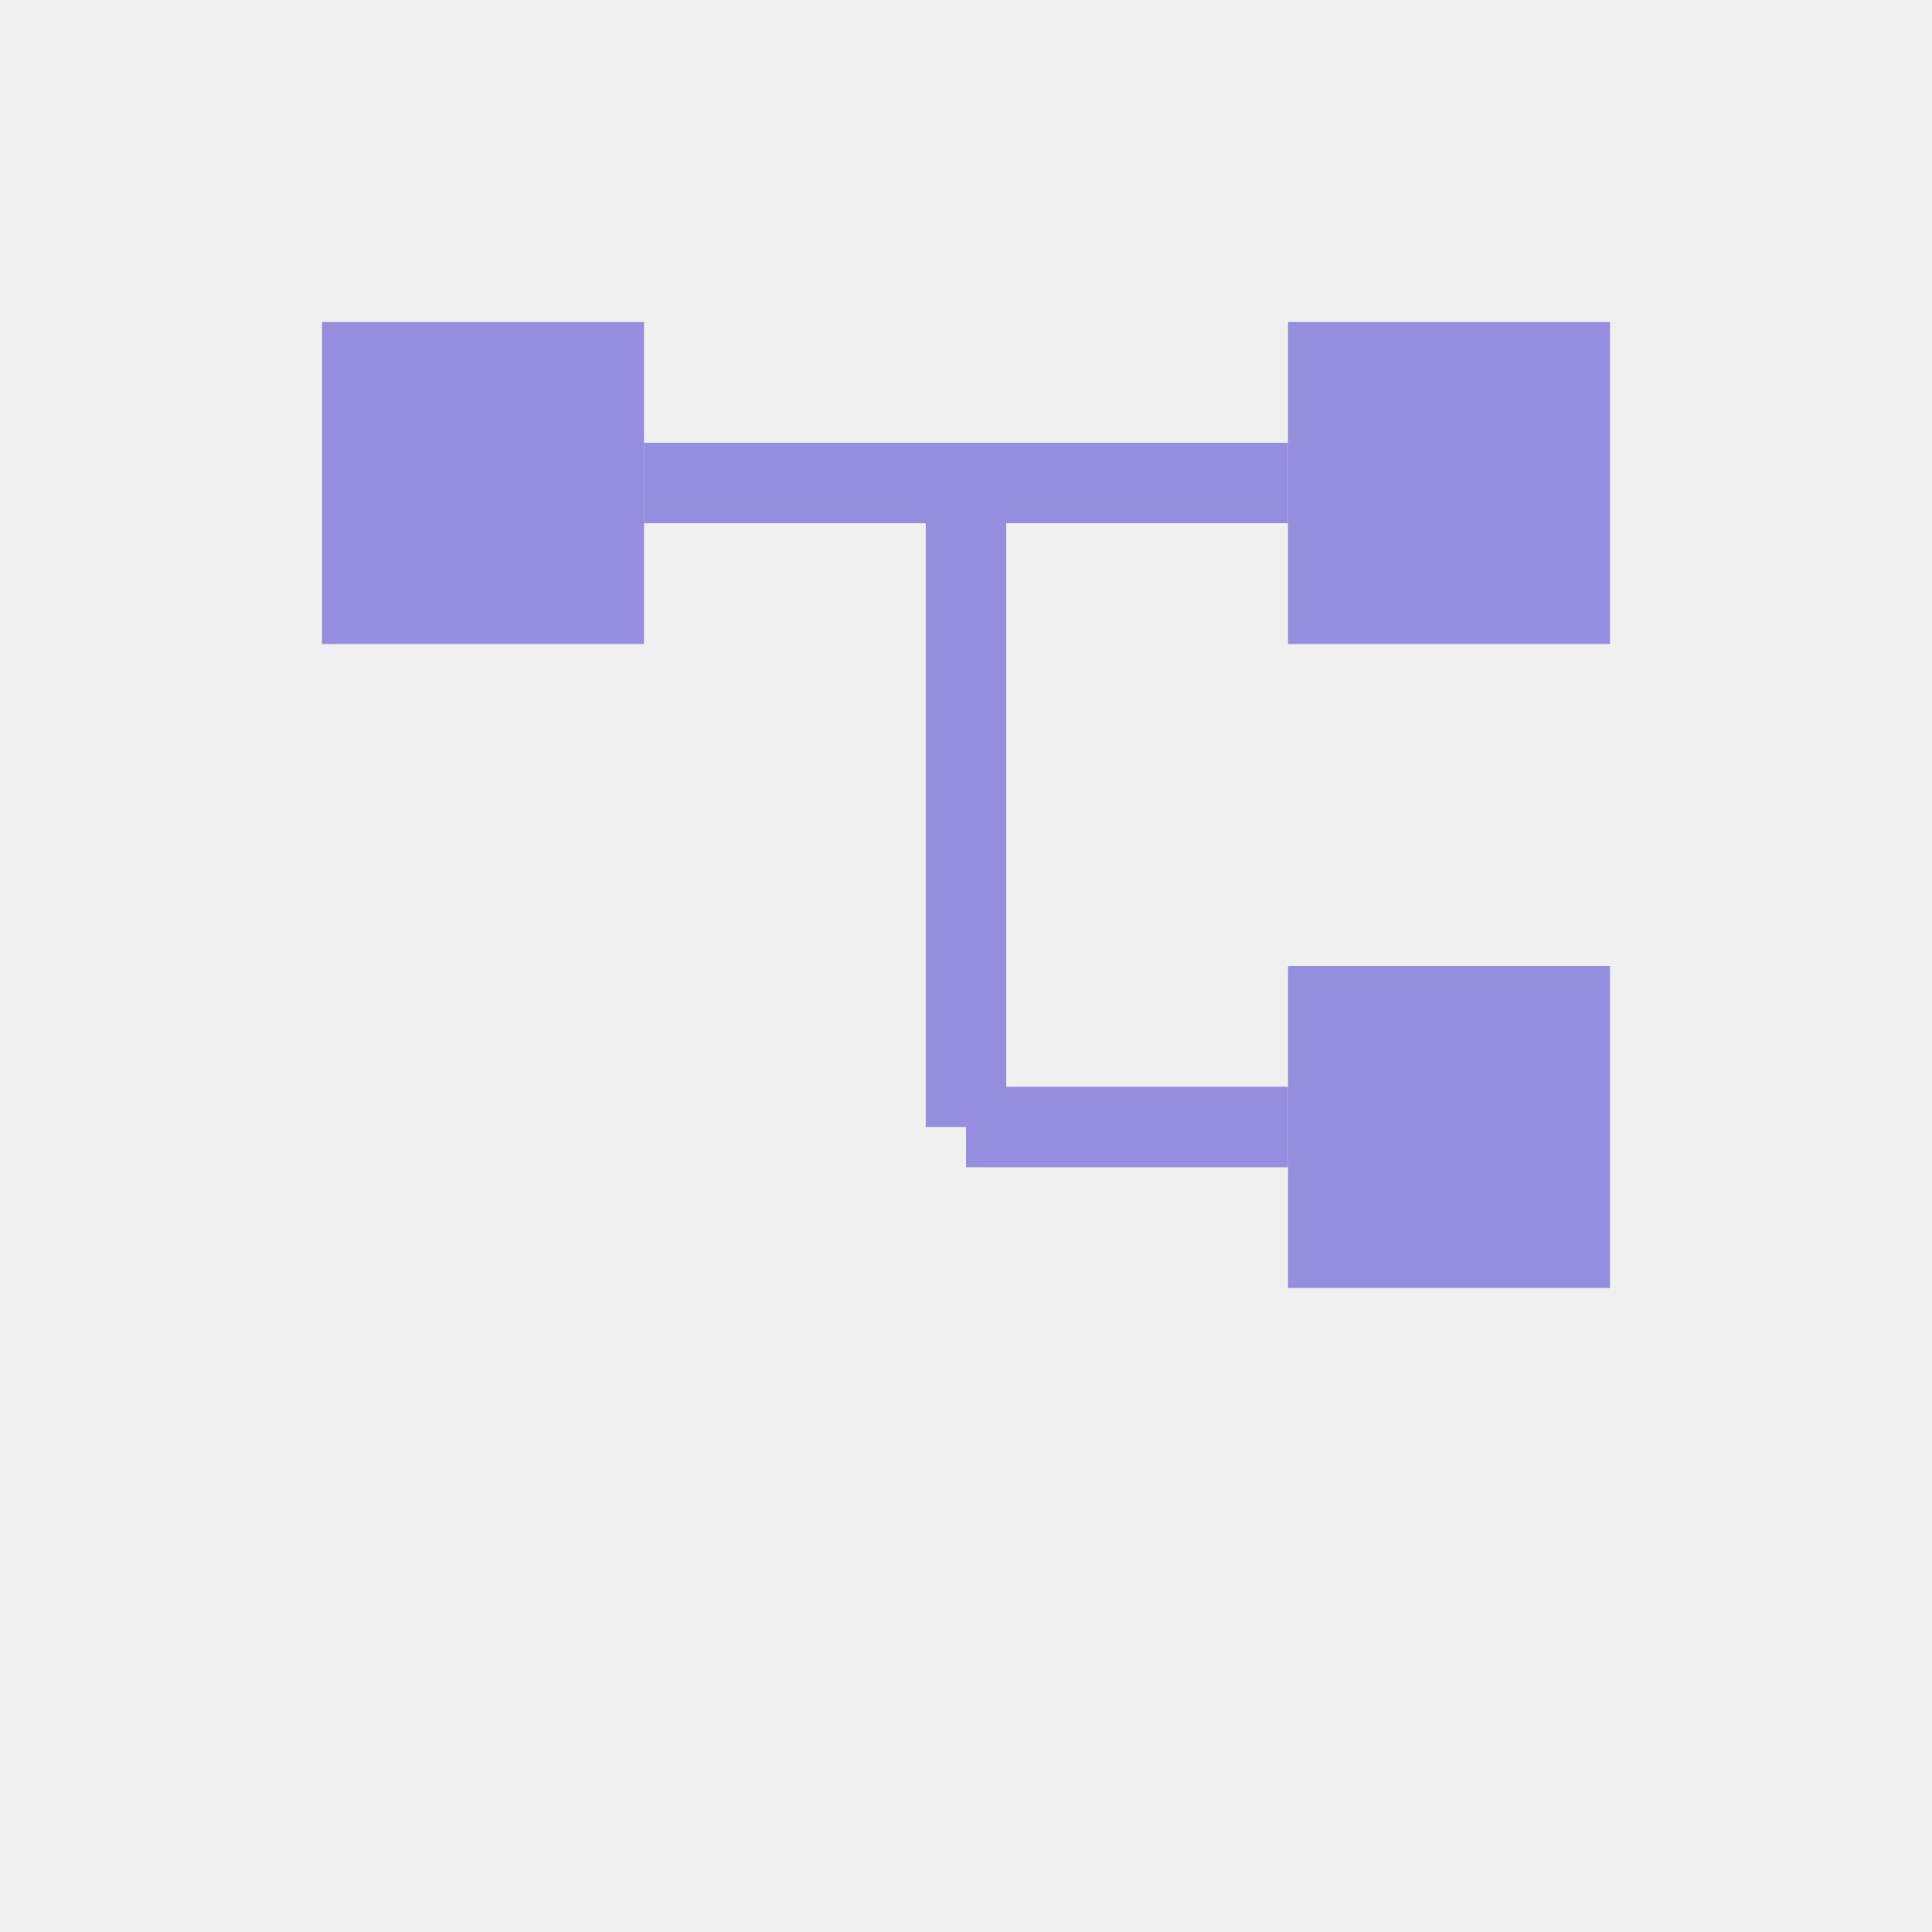
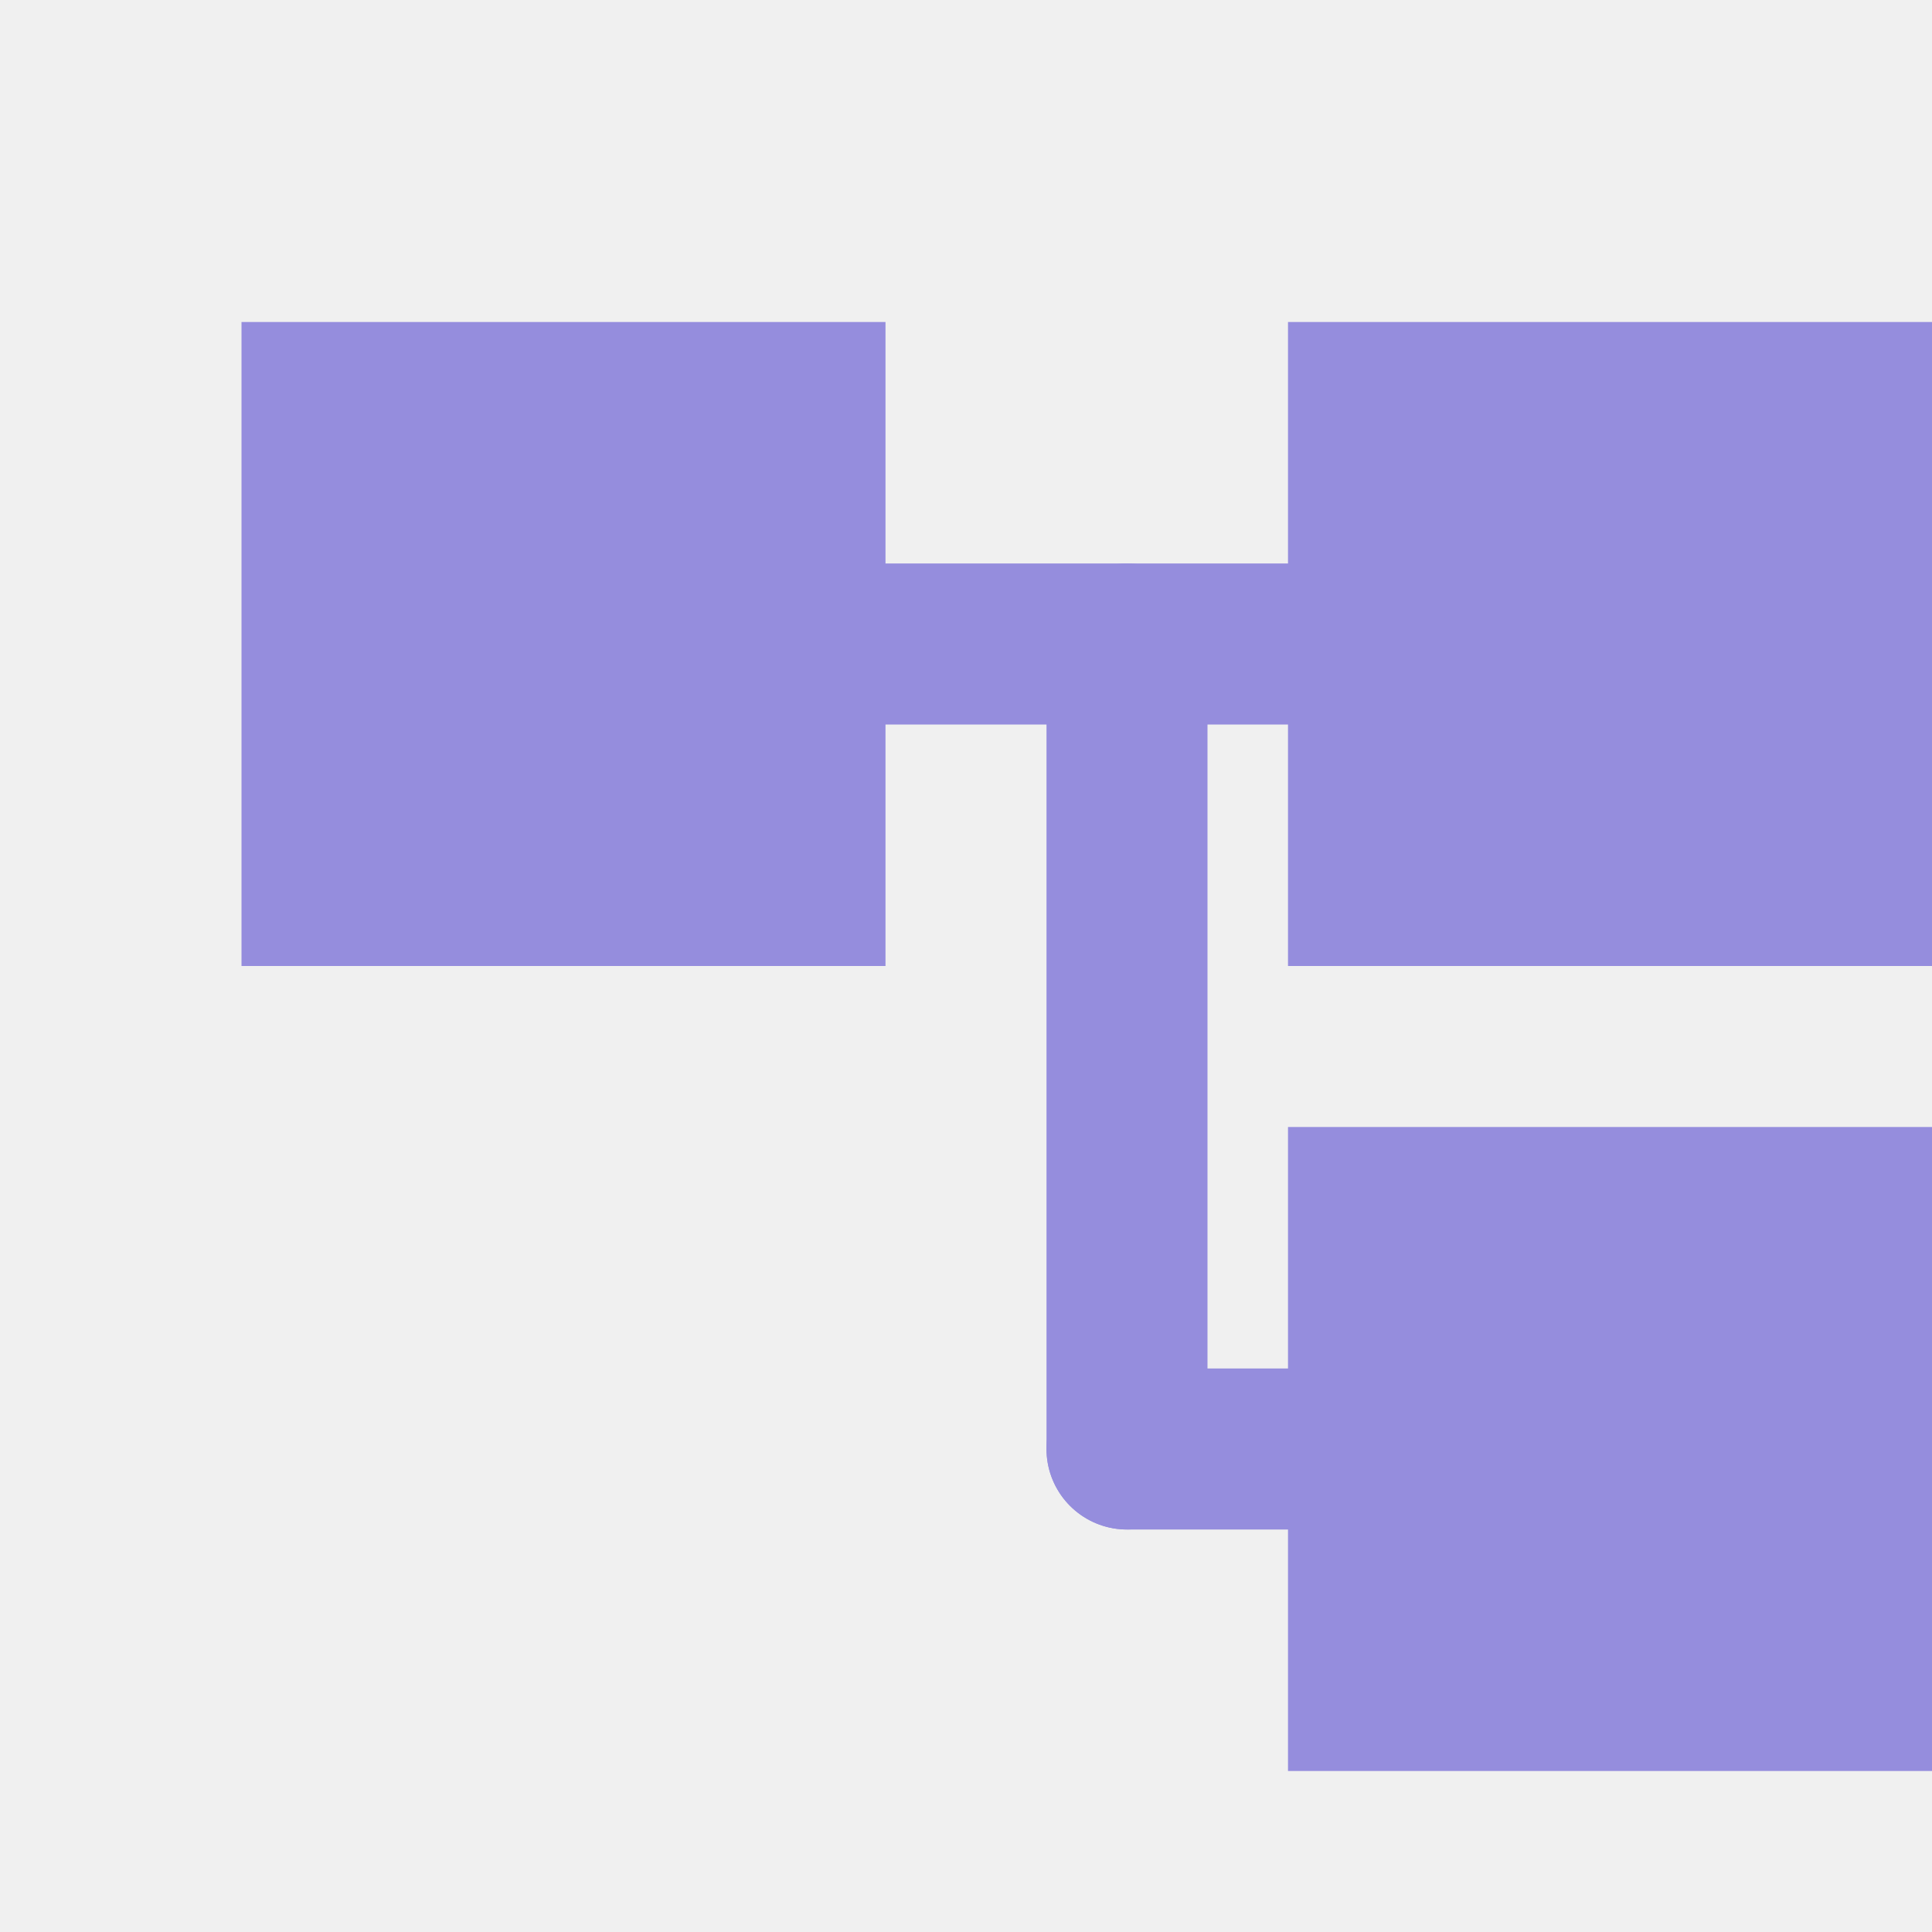
<svg xmlns="http://www.w3.org/2000/svg" viewBox="0 0 24 24" width="64" height="64">
  <rect width="100%" height="100%" fill="#ffffff" opacity="0" />
-   <rect x="4" y="4" width="4" height="4" fill="#958ddd" />
-   <rect x="16" y="12" width="4" height="4" fill="#958ddd" />
-   <rect x="16" y="4" width="4" height="4" fill="#958ddd" />
-   <line x1="8" y1="6" x2="16" y2="6" stroke="#958ddd" stroke-width="1" />
-   <line x1="12" y1="6" x2="12" y2="14" stroke="#958ddd" stroke-width="1" />
-   <line x1="12" y1="14" x2="16" y2="14" stroke="#958ddd" stroke-width="1" />
+   <rect x="3" y="4" width="8" height="8" fill="#958ddd" />
+   <rect x="16" y="4" width="8" height="8" fill="#958ddd" />
+   <rect x="16" y="14" width="8" height="8" fill="#958ddd" />
+   <line x1="9" y1="8" x2="17" y2="8" stroke="#958ddd" stroke-width="2" stroke-linecap="round" />
+   <line x1="14" y1="8" x2="14" y2="18" stroke="#958ddd" stroke-width="2" stroke-linecap="round" />
+   <line x1="14" y1="18" x2="16" y2="18" stroke="#958ddd" stroke-width="2" stroke-linecap="round" />
</svg>
